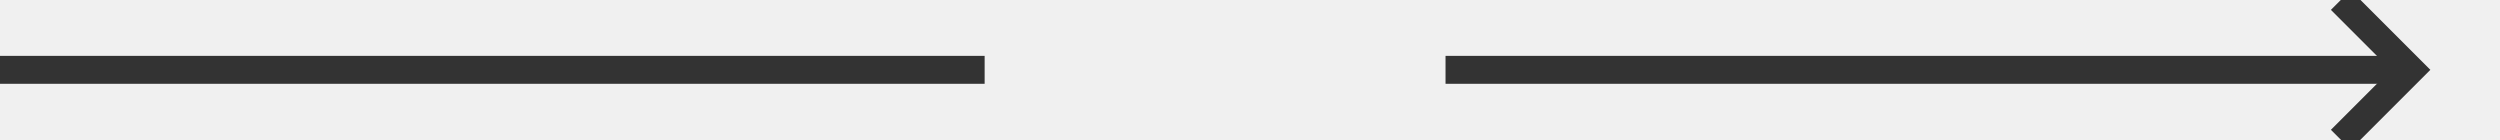
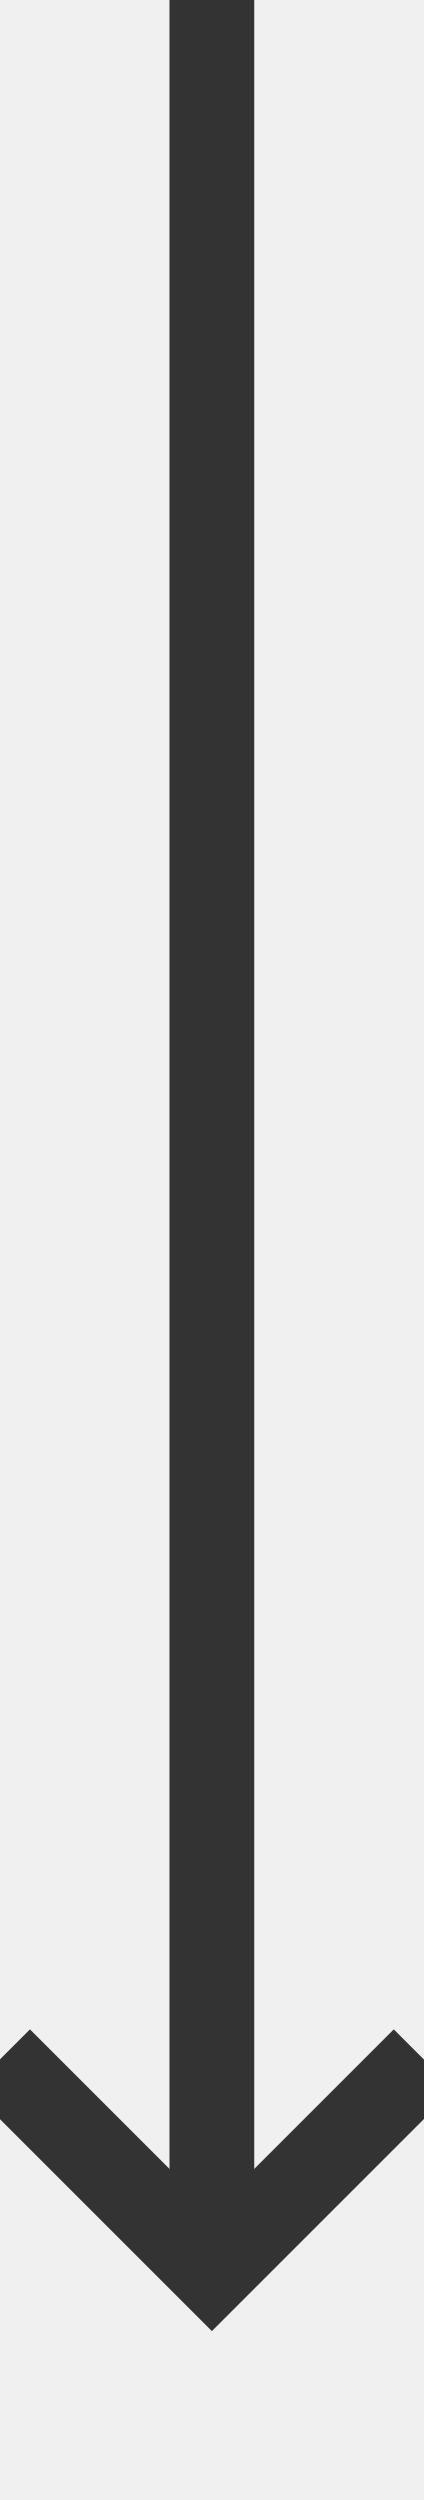
- <svg xmlns="http://www.w3.org/2000/svg" version="1.1" width="179px" height="10px" preserveAspectRatio="xMinYMid meet" viewBox="420 918  179 8">
-   <defs>
-     <mask fill="white" id="clip195">
-       <path d="M 490.5 909  L 523.5 909  L 523.5 934  L 490.5 934  Z M 420 909  L 604 909  L 604 934  L 420 934  Z " fill-rule="evenodd" />
-     </mask>
-   </defs>
-   <path d="M 490.5 922  L 420 922  M 523.5 922  L 592 922  " stroke-width="2" stroke="#333333" fill="none" />
-   <path d="M 586.893 917.707  L 591.186 922  L 586.893 926.293  L 588.307 927.707  L 593.307 922.707  L 594.014 922  L 593.307 921.293  L 588.307 916.293  L 586.893 917.707  Z " fill-rule="nonzero" fill="#333333" stroke="none" mask="url(#clip195)" />
+ <svg xmlns="http://www.w3.org/2000/svg" version="1.1" width="10px" height="59px" preserveAspectRatio="xMidYMin meet" viewBox="366 1324  8 59">
+   <path d="M 370 1324  L 370 1377  " stroke-width="2" stroke="#333333" fill="none" />
+   <path d="M 374.293 1371.893  L 370 1376.186  L 365.707 1371.893  L 364.293 1373.307  L 369.293 1378.307  L 370 1379.014  L 370.707 1378.307  L 375.707 1373.307  L 374.293 1371.893  Z " fill-rule="nonzero" fill="#333333" stroke="none" />
</svg>
